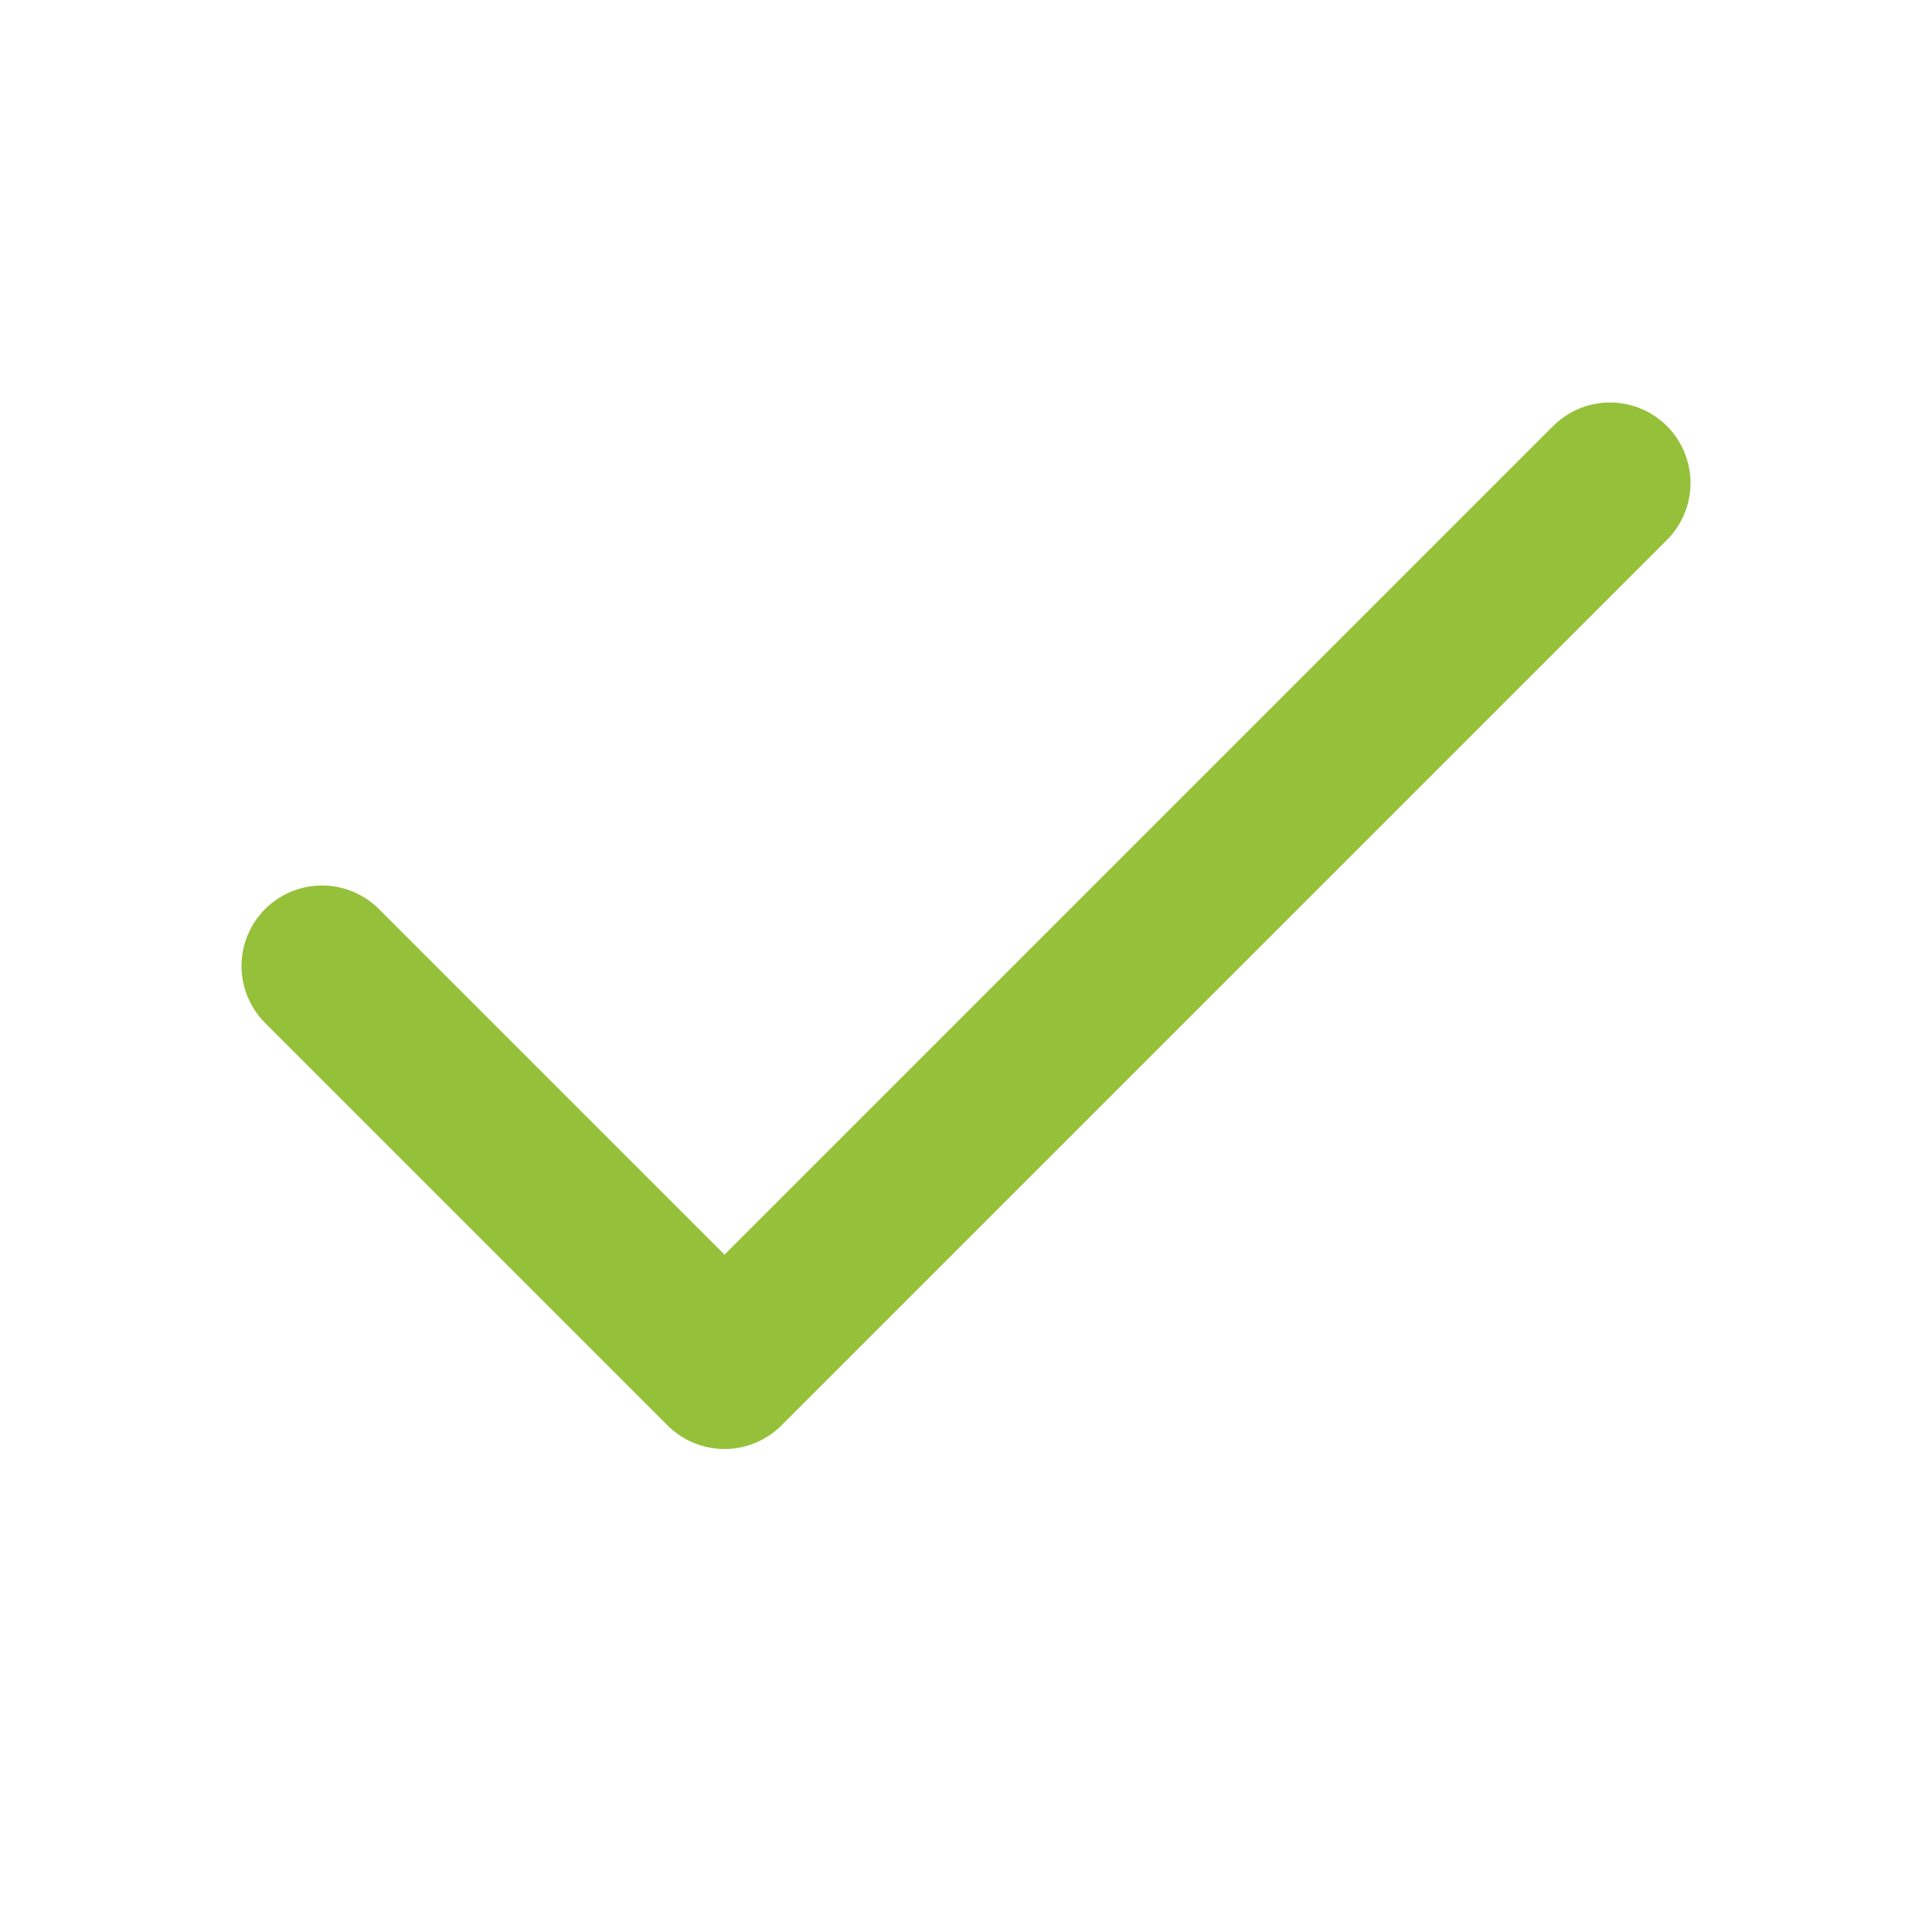
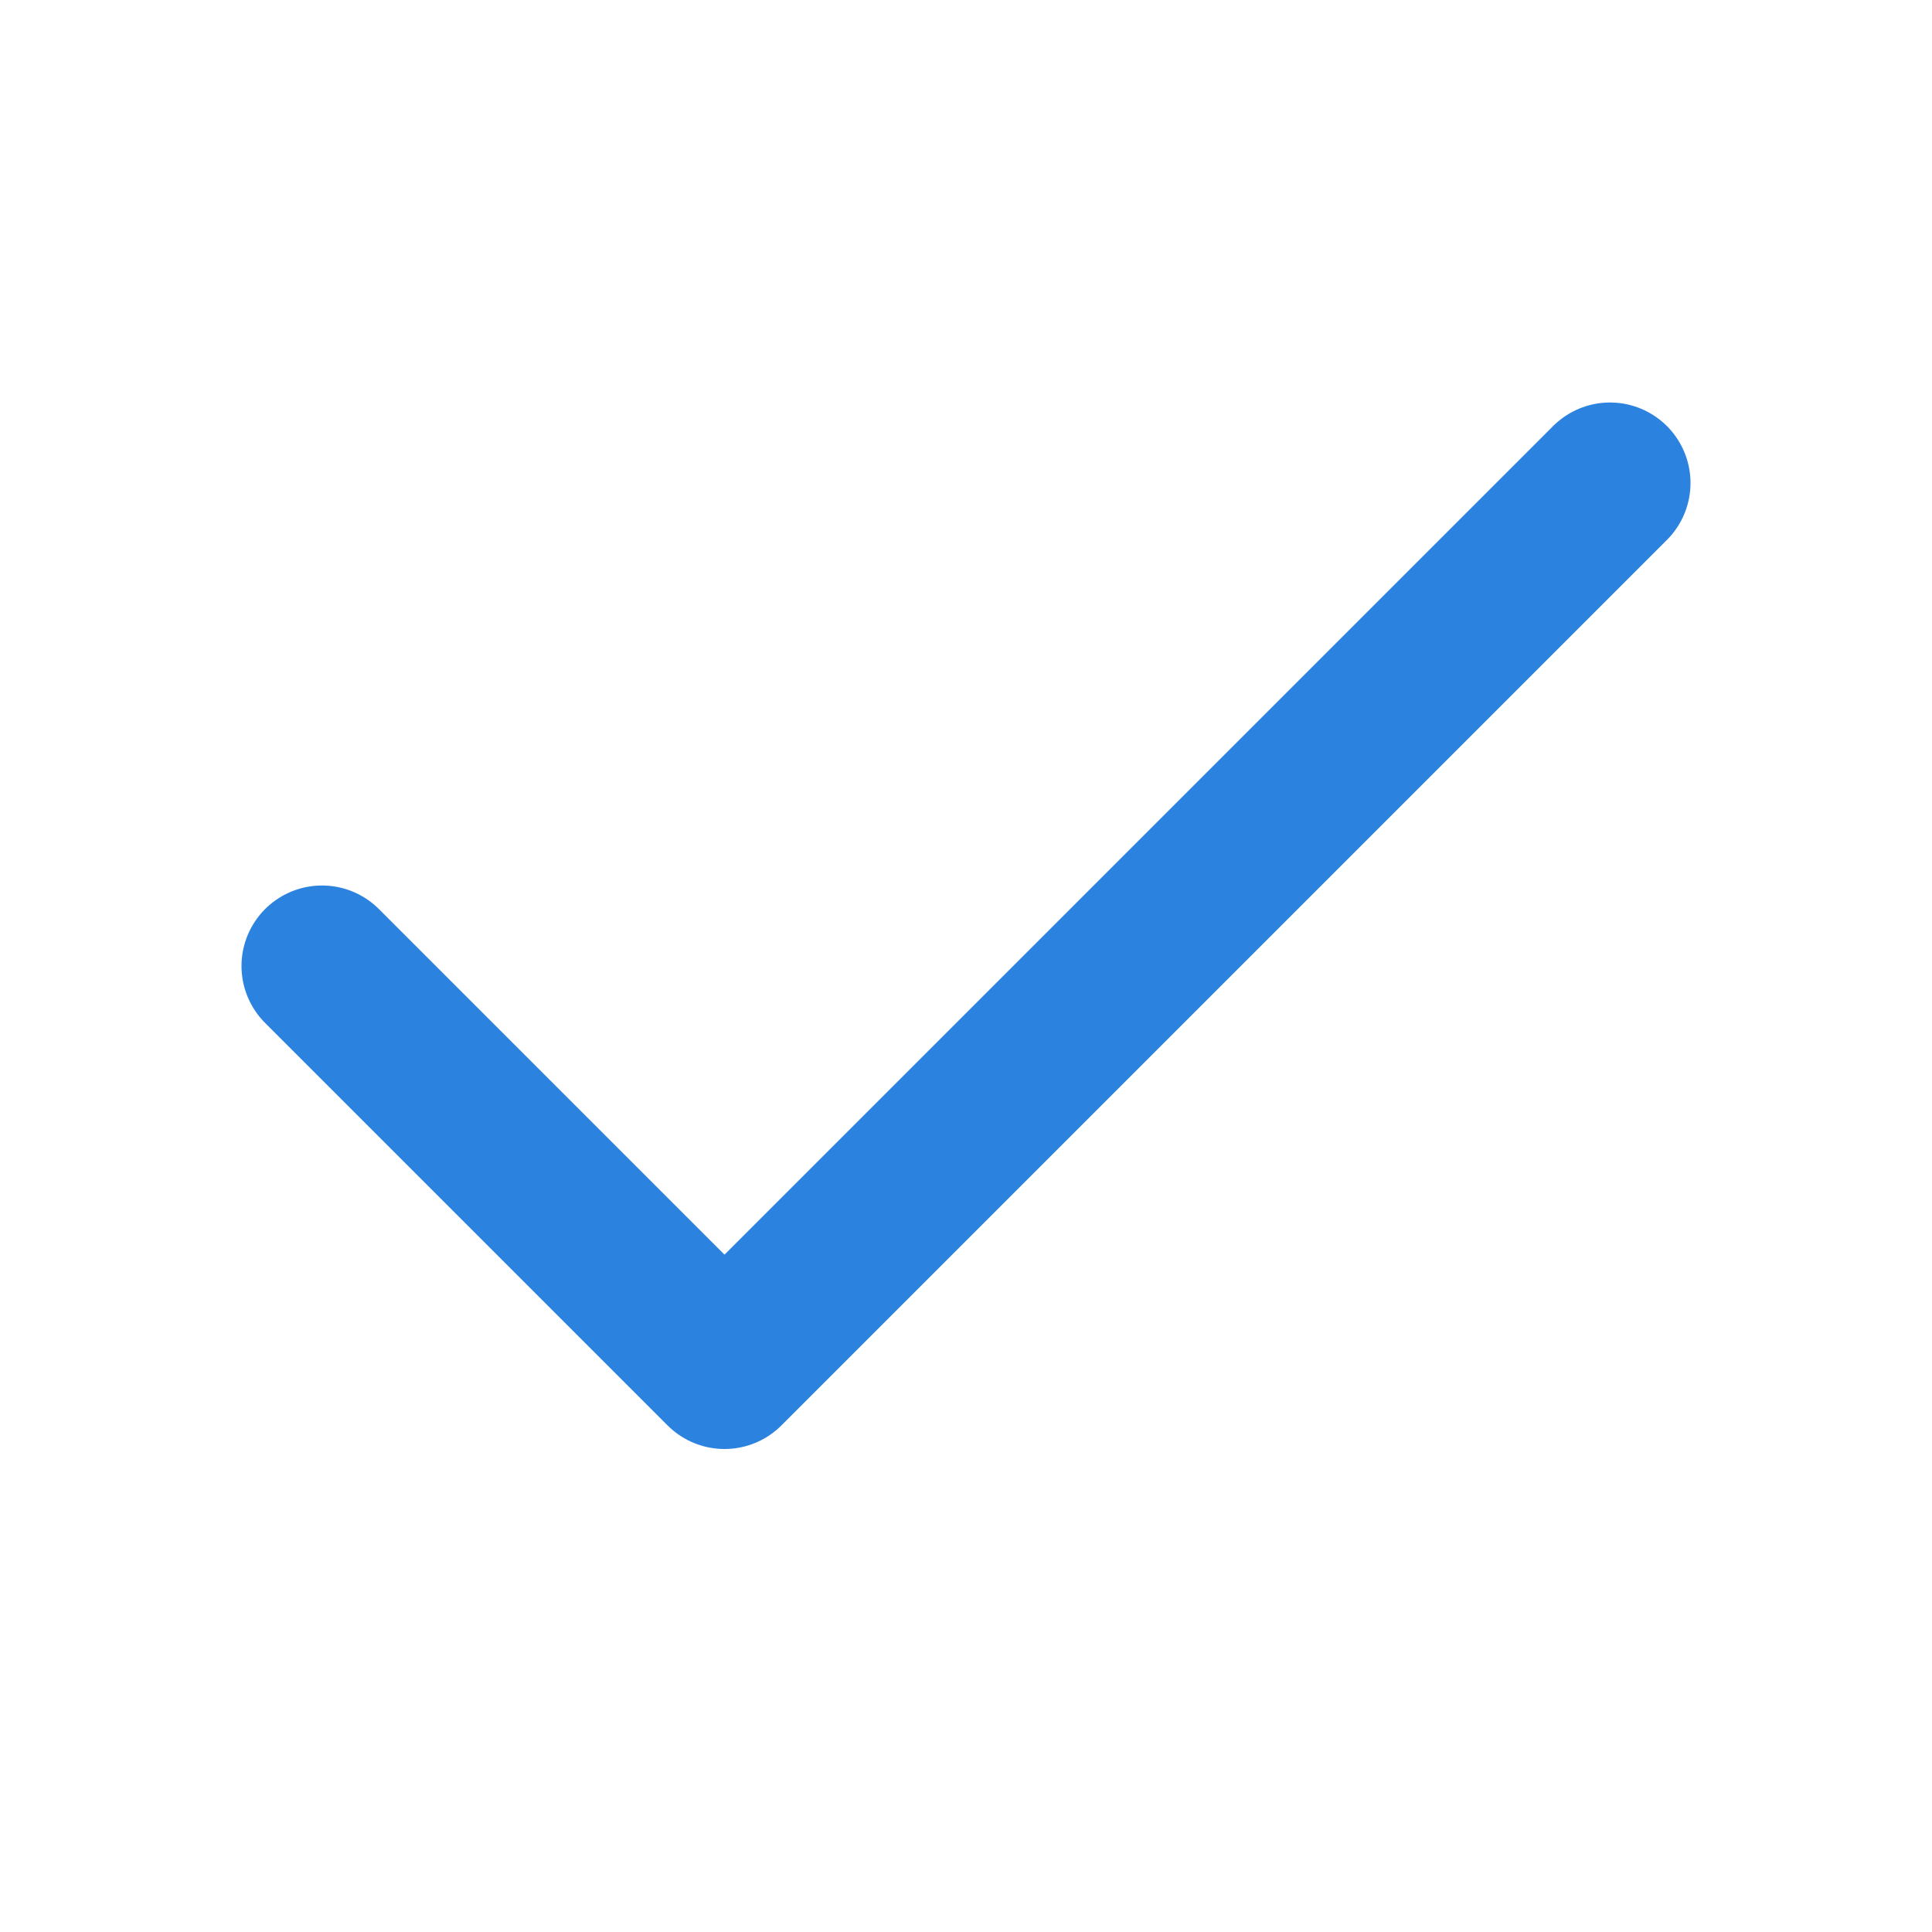
- <svg xmlns="http://www.w3.org/2000/svg" width="32" height="32" viewBox="0 0 24 24" fill="none" stroke="rgb(149, 192, 57)" stroke-width="2" stroke-linecap="round" stroke-linejoin="round" class="feather feather-check">
+ <svg xmlns="http://www.w3.org/2000/svg" width="32" height="32" viewBox="0 0 24 24" fill="none" stroke="rgb(43, 131, 223)" stroke-width="2" stroke-linecap="round" stroke-linejoin="round" class="feather feather-check">
  <polyline points="20 6 9 17 4 12" />
</svg>
